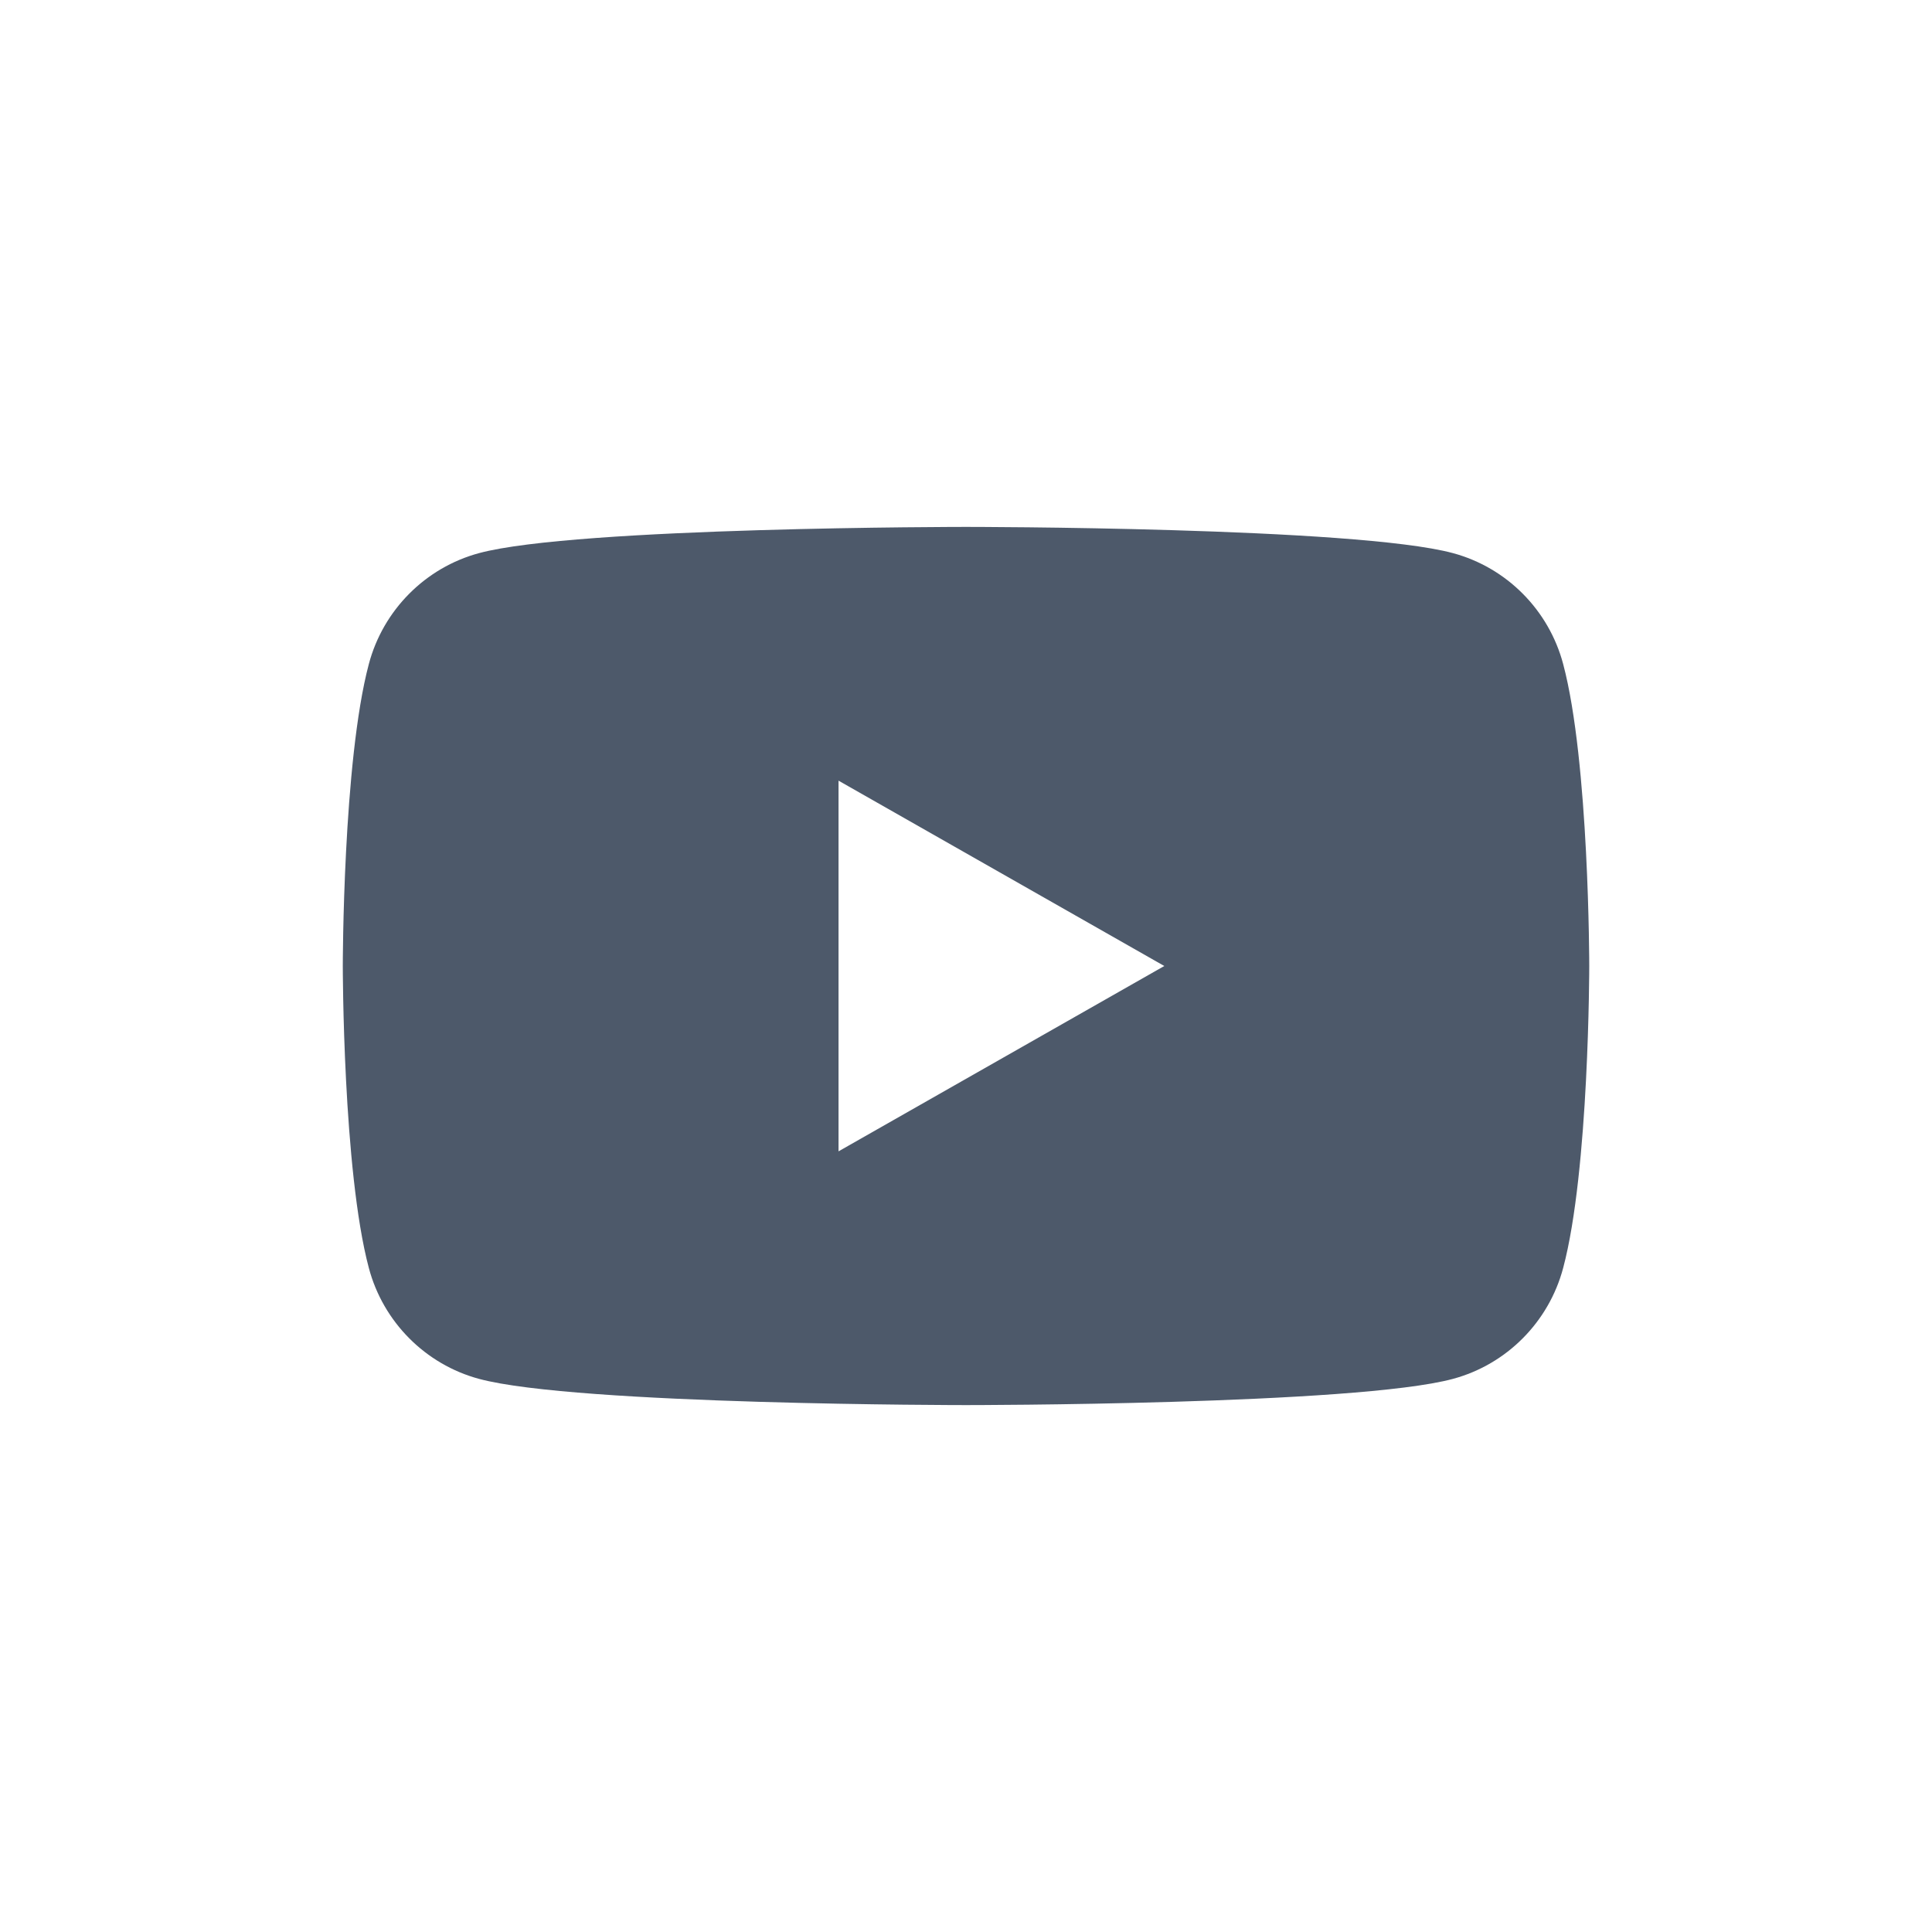
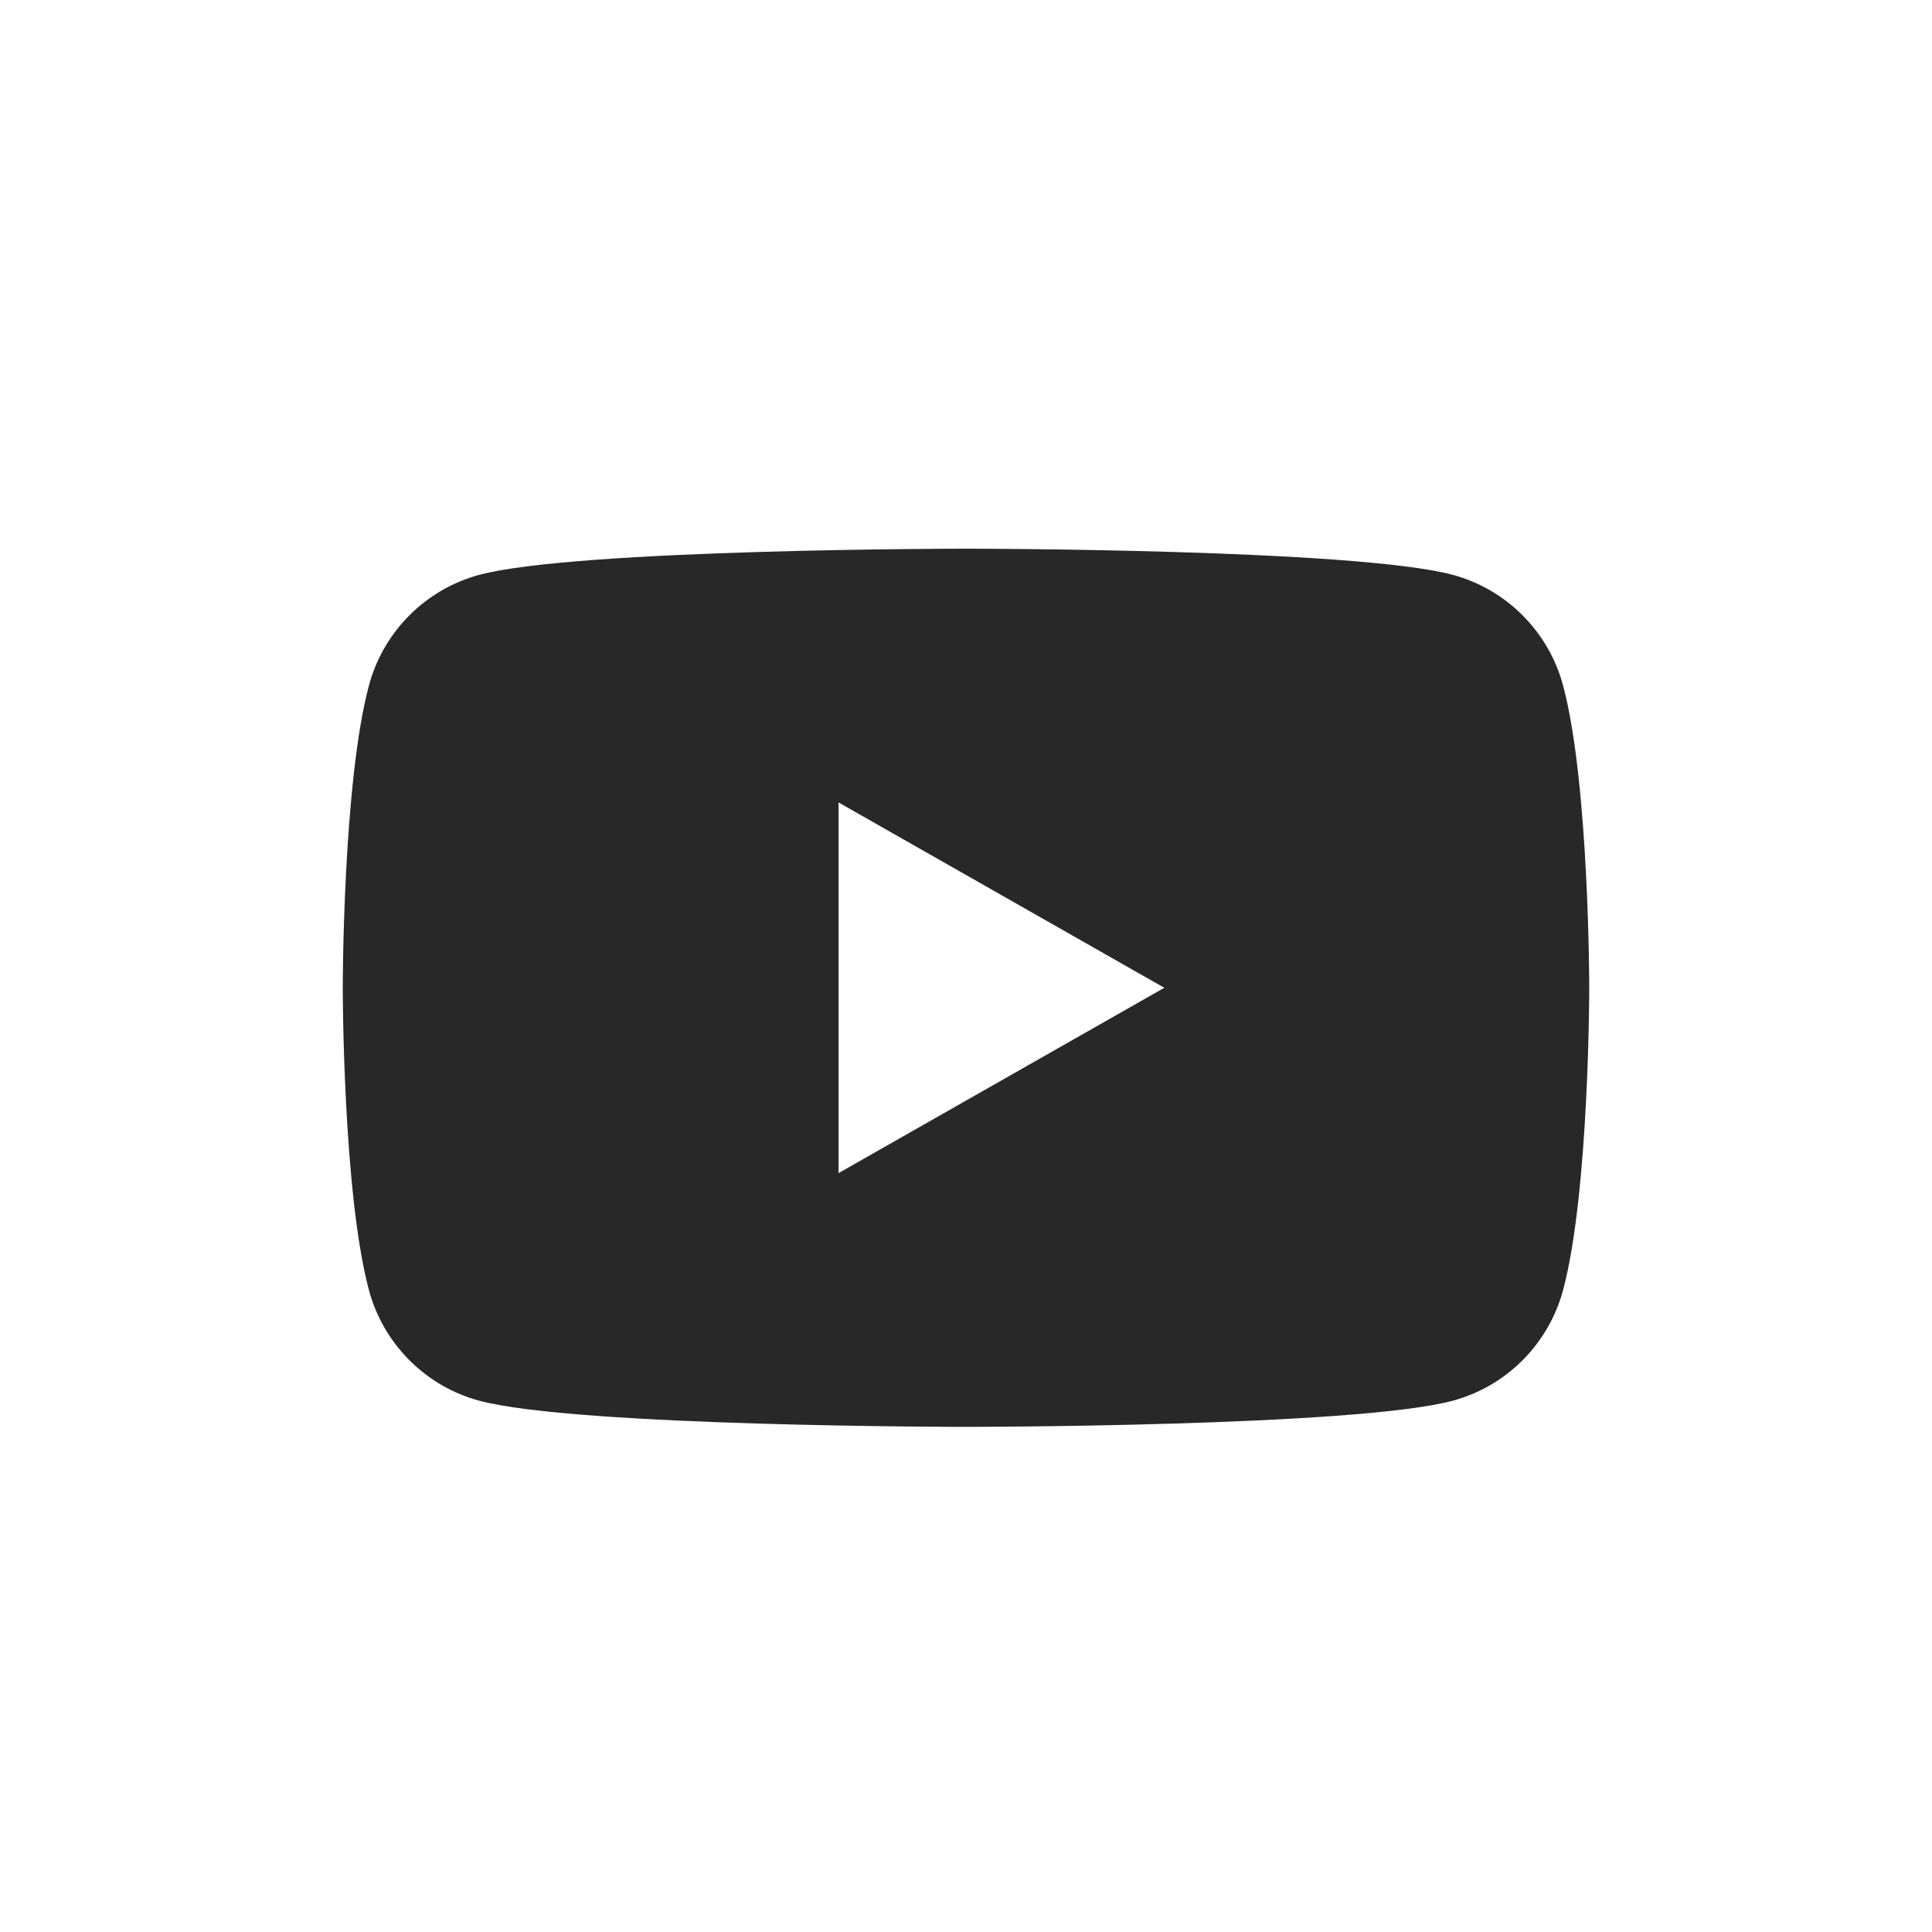
<svg xmlns="http://www.w3.org/2000/svg" width="44" height="44" viewBox="0 0 44 44" fill="none">
-   <path d="M35.6 15.123C35.274 13.893 34.312 12.926 33.09 12.597C30.878 12 22 12 22 12C22 12 13.123 12 10.91 12.597C9.689 12.926 8.726 13.893 8.4 15.123C7.807 17.352 7.807 22 7.807 22C7.807 22 7.807 26.648 8.4 28.877C8.726 30.107 9.689 31.074 10.91 31.403C13.124 32 22 32 22 32C22 32 30.878 32 33.09 31.403C34.312 31.074 35.274 30.107 35.6 28.877C36.194 26.65 36.194 22 36.194 22C36.194 22 36.194 17.352 35.6 15.123ZM19.097 26.221V17.779L26.516 22L19.097 26.221Z" fill="#4D596A" />
+   <path d="M35.6 15.619C35.274 14.39 34.311 13.422 33.09 13.093C30.877 12.496 22 12.496 22 12.496C22 12.496 13.123 12.496 10.91 13.093C9.689 13.422 8.726 14.39 8.4 15.619C7.806 17.848 7.806 22.496 7.806 22.496C7.806 22.496 7.806 27.145 8.4 29.373C8.726 30.602 9.689 31.57 10.91 31.899C13.124 32.496 22 32.496 22 32.496C22 32.496 30.877 32.496 33.09 31.899C34.311 31.57 35.274 30.602 35.6 29.373C36.194 27.146 36.194 22.496 36.194 22.496C36.194 22.496 36.194 17.848 35.6 15.619ZM19.097 26.717V18.275L26.516 22.496L19.097 26.717Z" fill="#282828" />
</svg>
